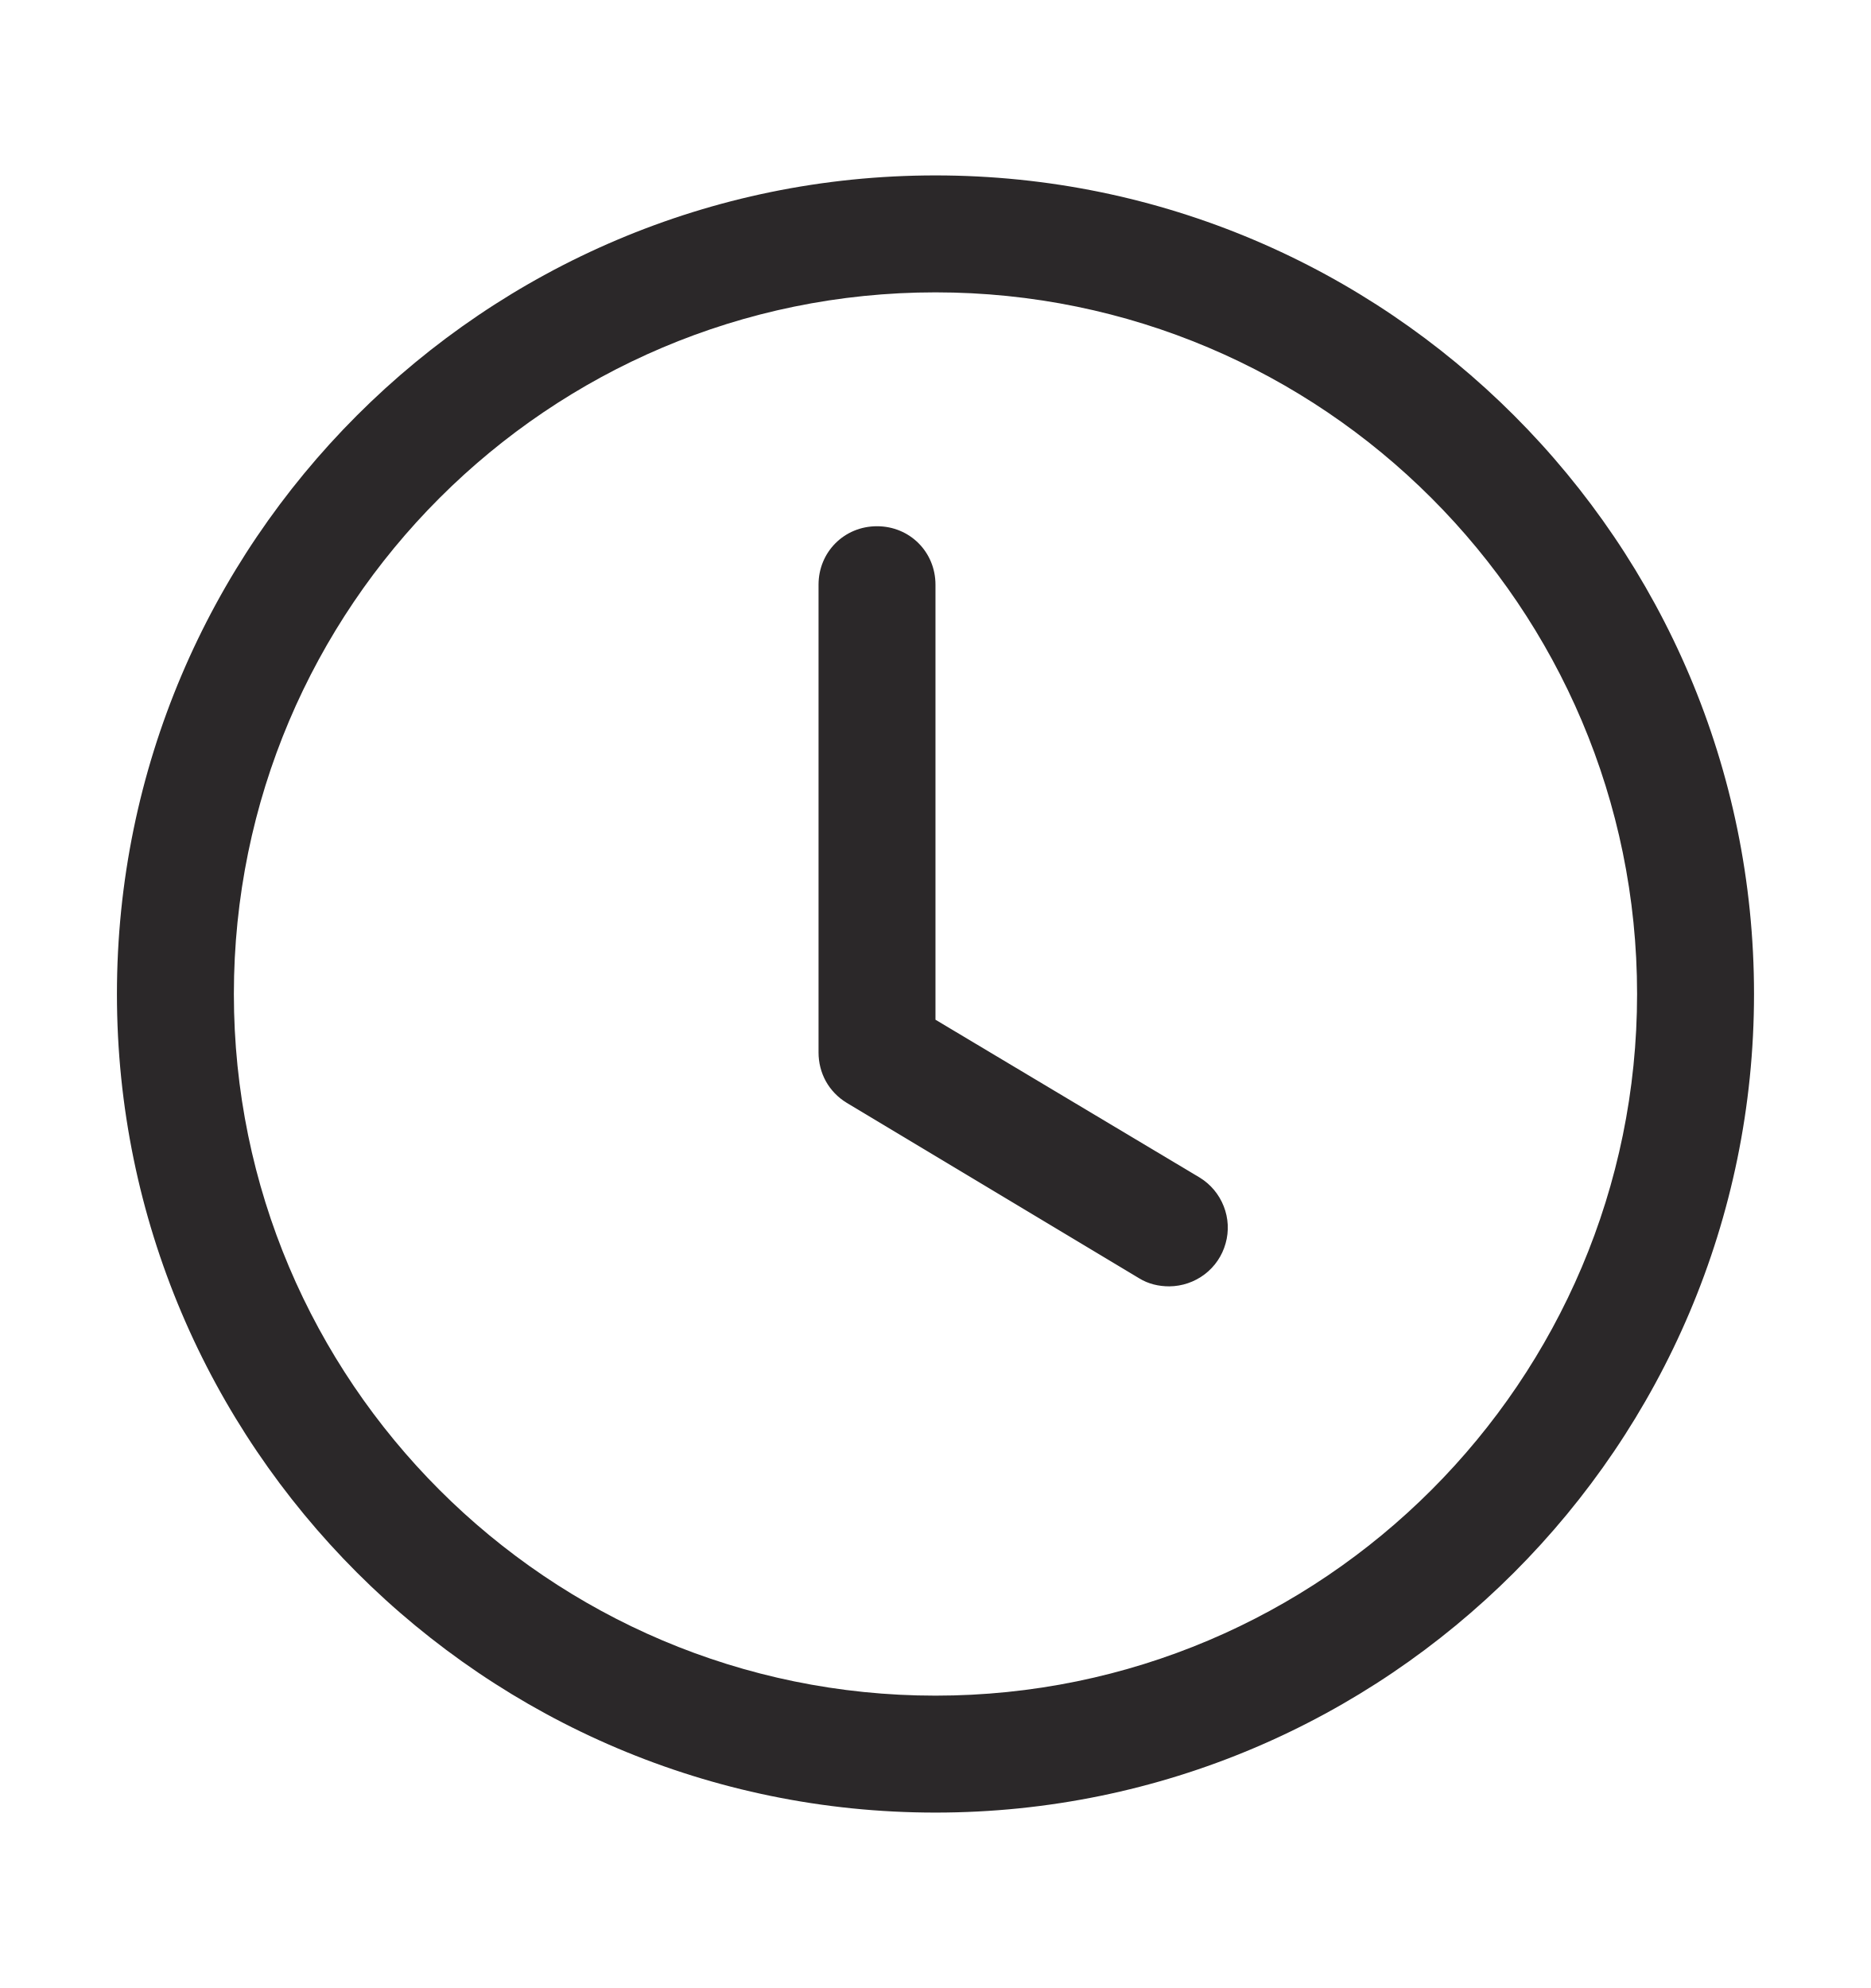
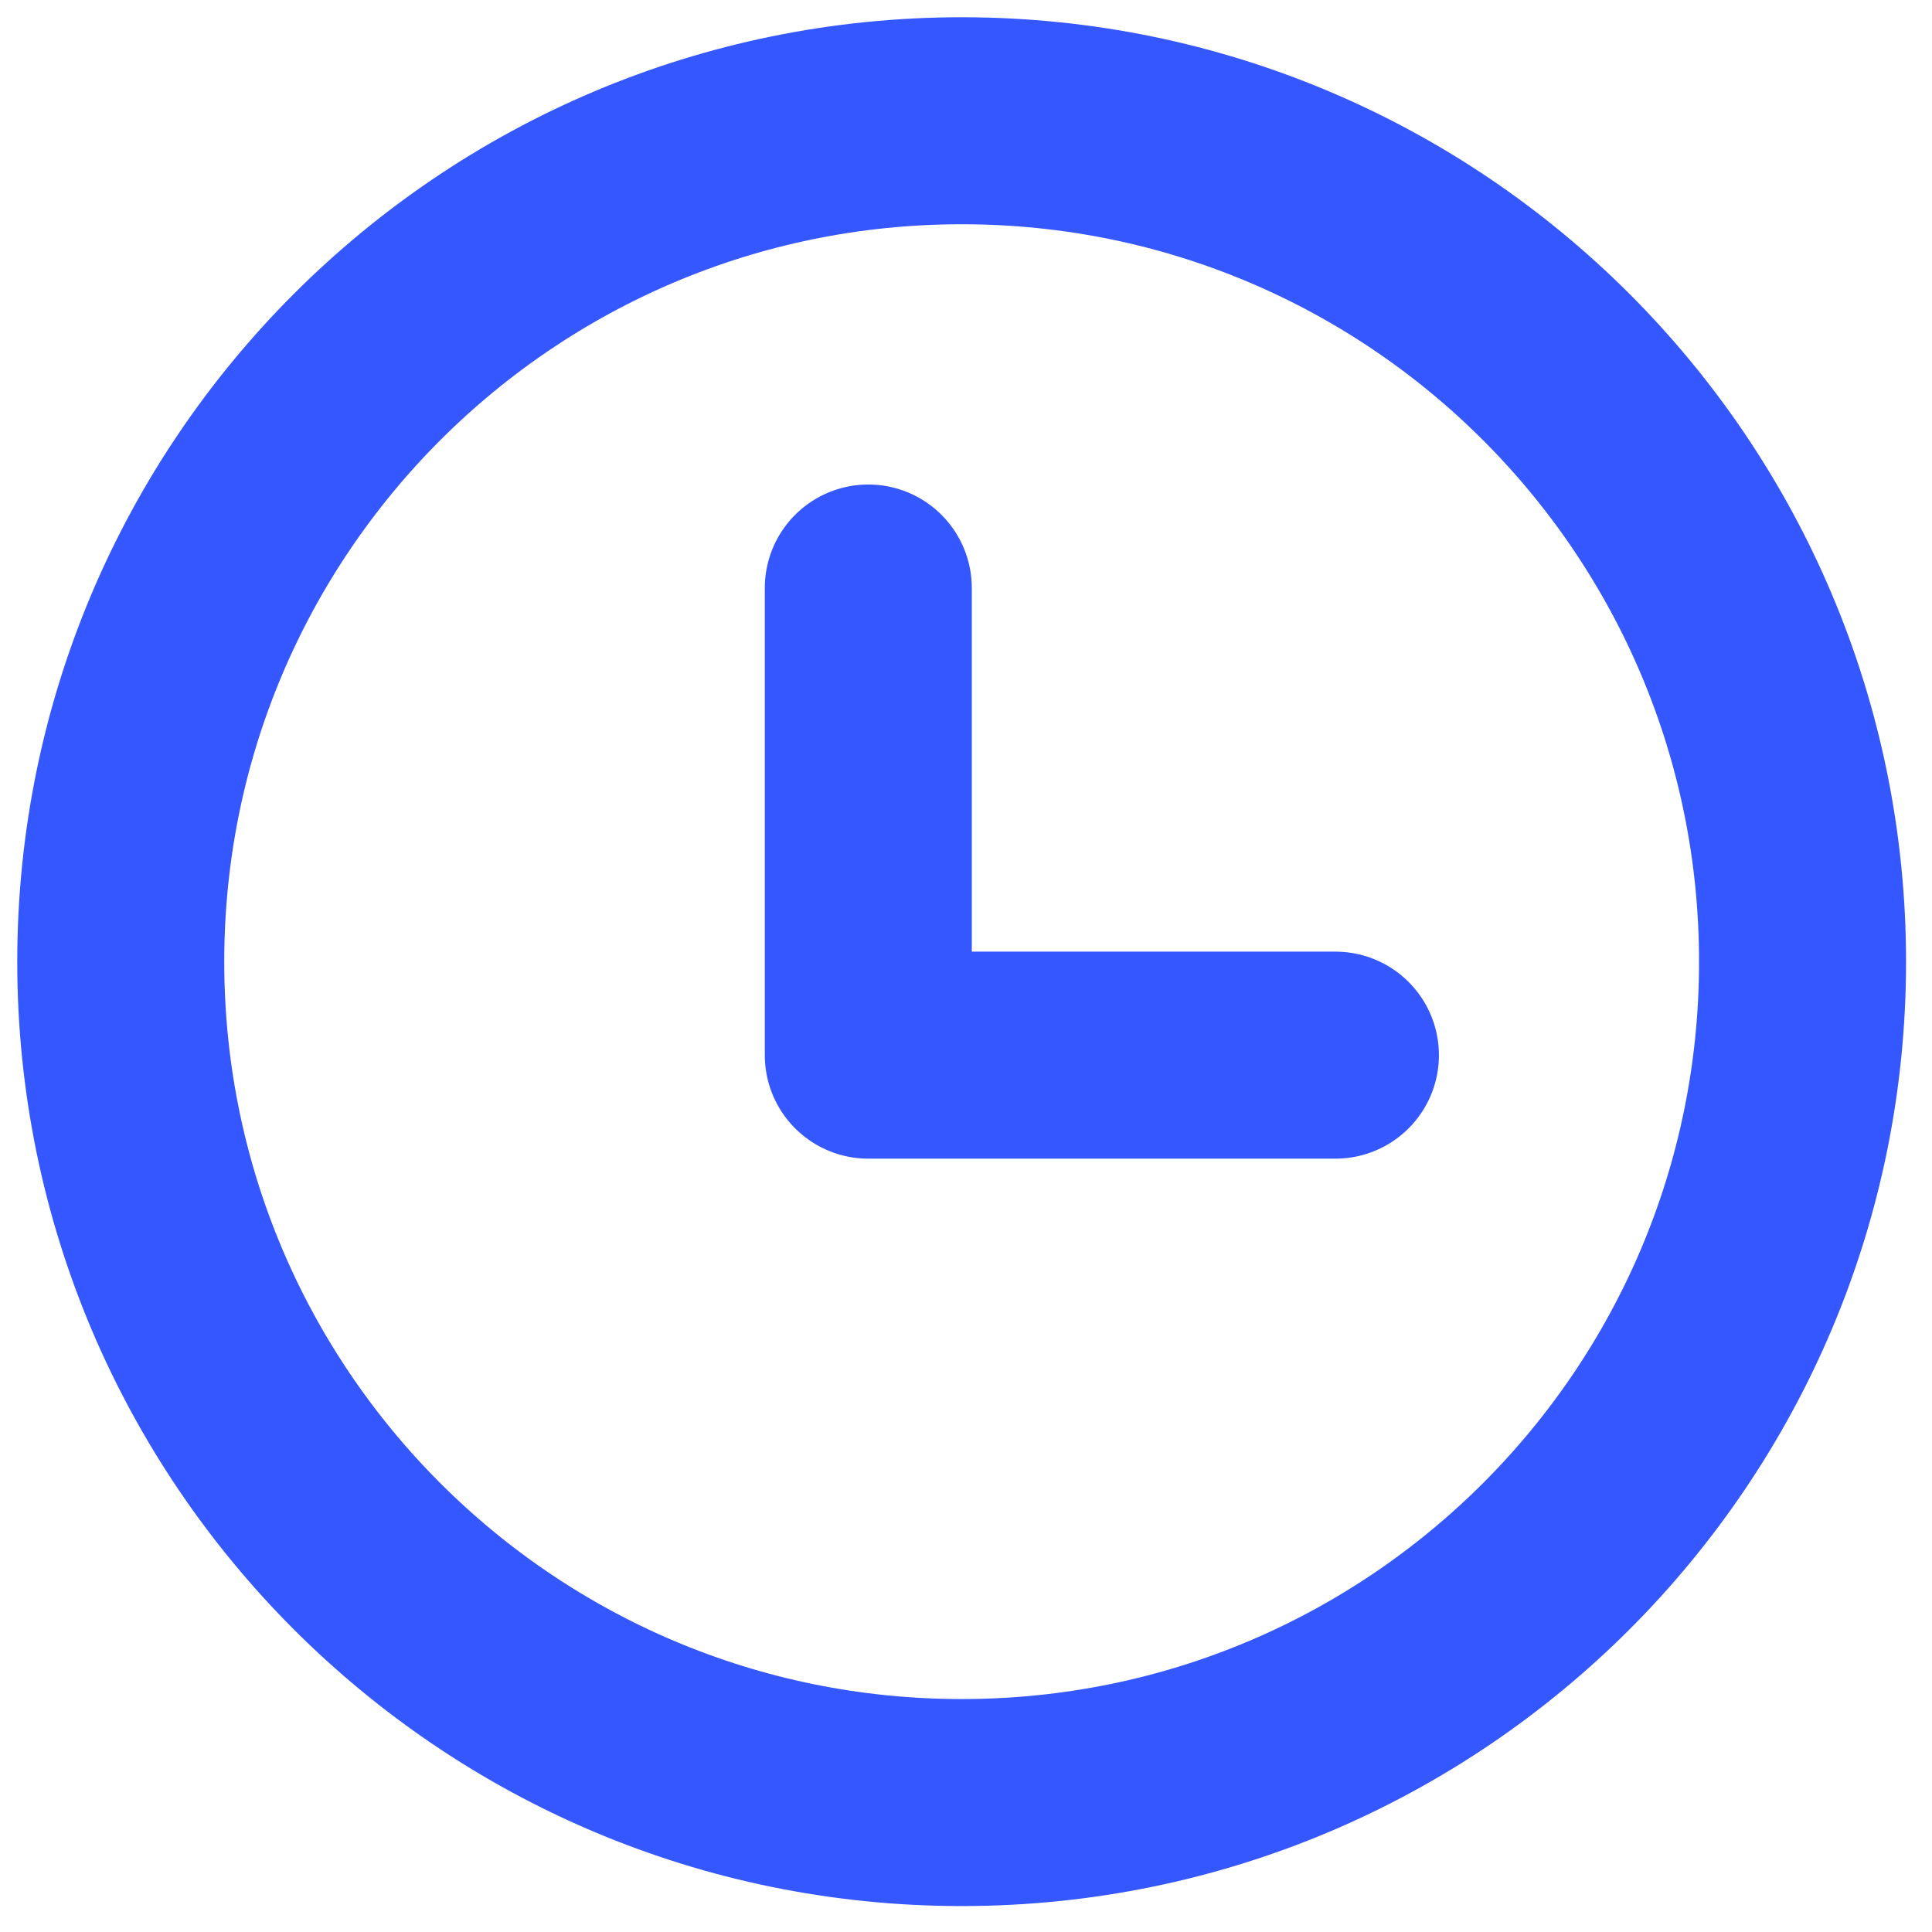
- <svg xmlns="http://www.w3.org/2000/svg" width="16" height="17" viewBox="0 0 16 17" fill="none">
-   <path d="M8 15.5C4.14 15.5 1 12.36 1 8.5C1 4.64 4.14 1.5 8 1.5C11.86 1.5 15 4.64 15 8.5C15 12.36 11.86 15.5 8 15.5ZM8 2.5C4.69 2.5 2 5.19 2 8.5C2 11.81 4.69 14.5 8 14.5C11.31 14.5 14 11.81 14 8.5C14 5.19 11.31 2.5 8 2.5Z" fill="#2B2829" />
-   <path d="M10 11C9.91 11 9.82 10.98 9.74 10.93L7.24 9.43C7.166 9.385 7.105 9.322 7.063 9.247C7.021 9.171 7 9.086 7 9V5C7 4.72 7.22 4.5 7.5 4.5C7.78 4.5 8 4.72 8 5V8.72L10.26 10.07C10.353 10.127 10.425 10.213 10.465 10.315C10.505 10.416 10.511 10.528 10.481 10.633C10.452 10.738 10.389 10.831 10.302 10.897C10.215 10.963 10.109 10.999 10 11Z" fill="#2B2829" />
+ <svg xmlns="http://www.w3.org/2000/svg" width="14" height="14" viewBox="0 0 14 14" fill="none">
+   <path d="M6.969 13.062C10.334 13.062 13.062 10.334 13.062 6.969C13.062 3.603 10.334 0.875 6.969 0.875C3.603 0.875 0.875 3.603 0.875 6.969C0.875 10.334 3.603 13.062 6.969 13.062Z" stroke="#3557FF" stroke-width="1.5" stroke-linecap="round" stroke-linejoin="round" />
+   <path d="M6.292 4.261V7.646H9.677" stroke="#3557FF" stroke-width="1.5" stroke-linecap="round" stroke-linejoin="round" />
</svg>
